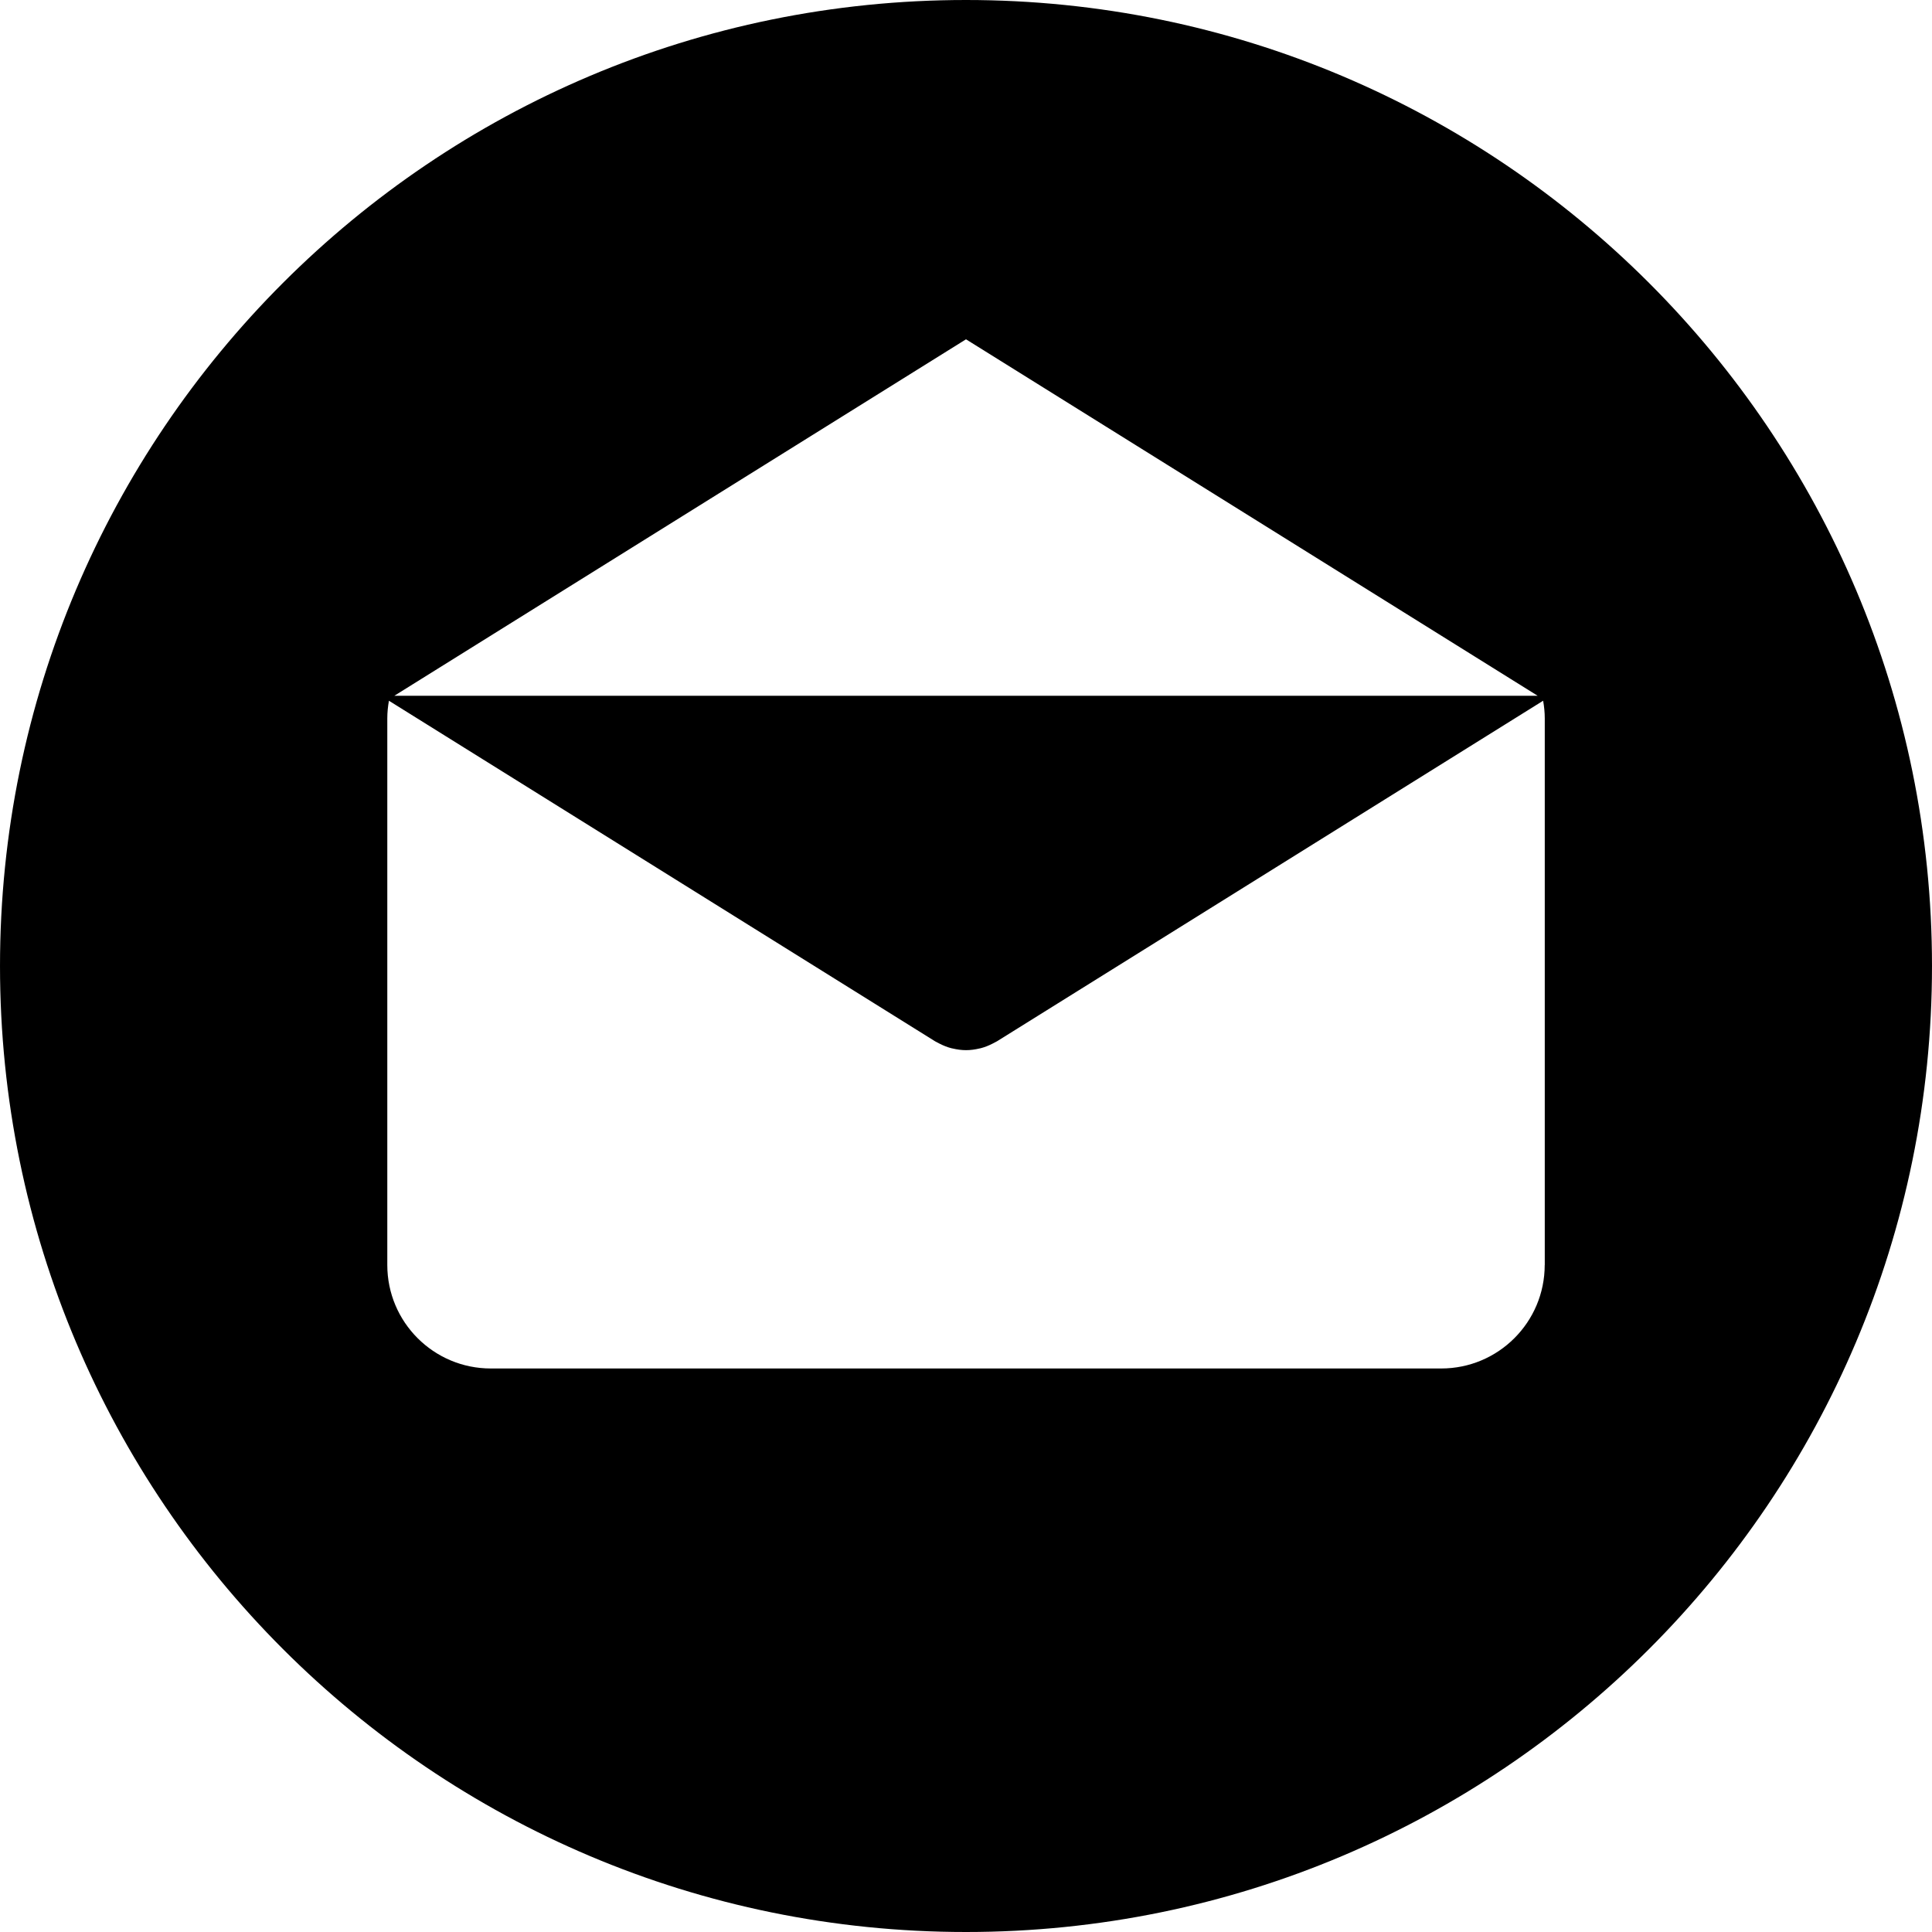
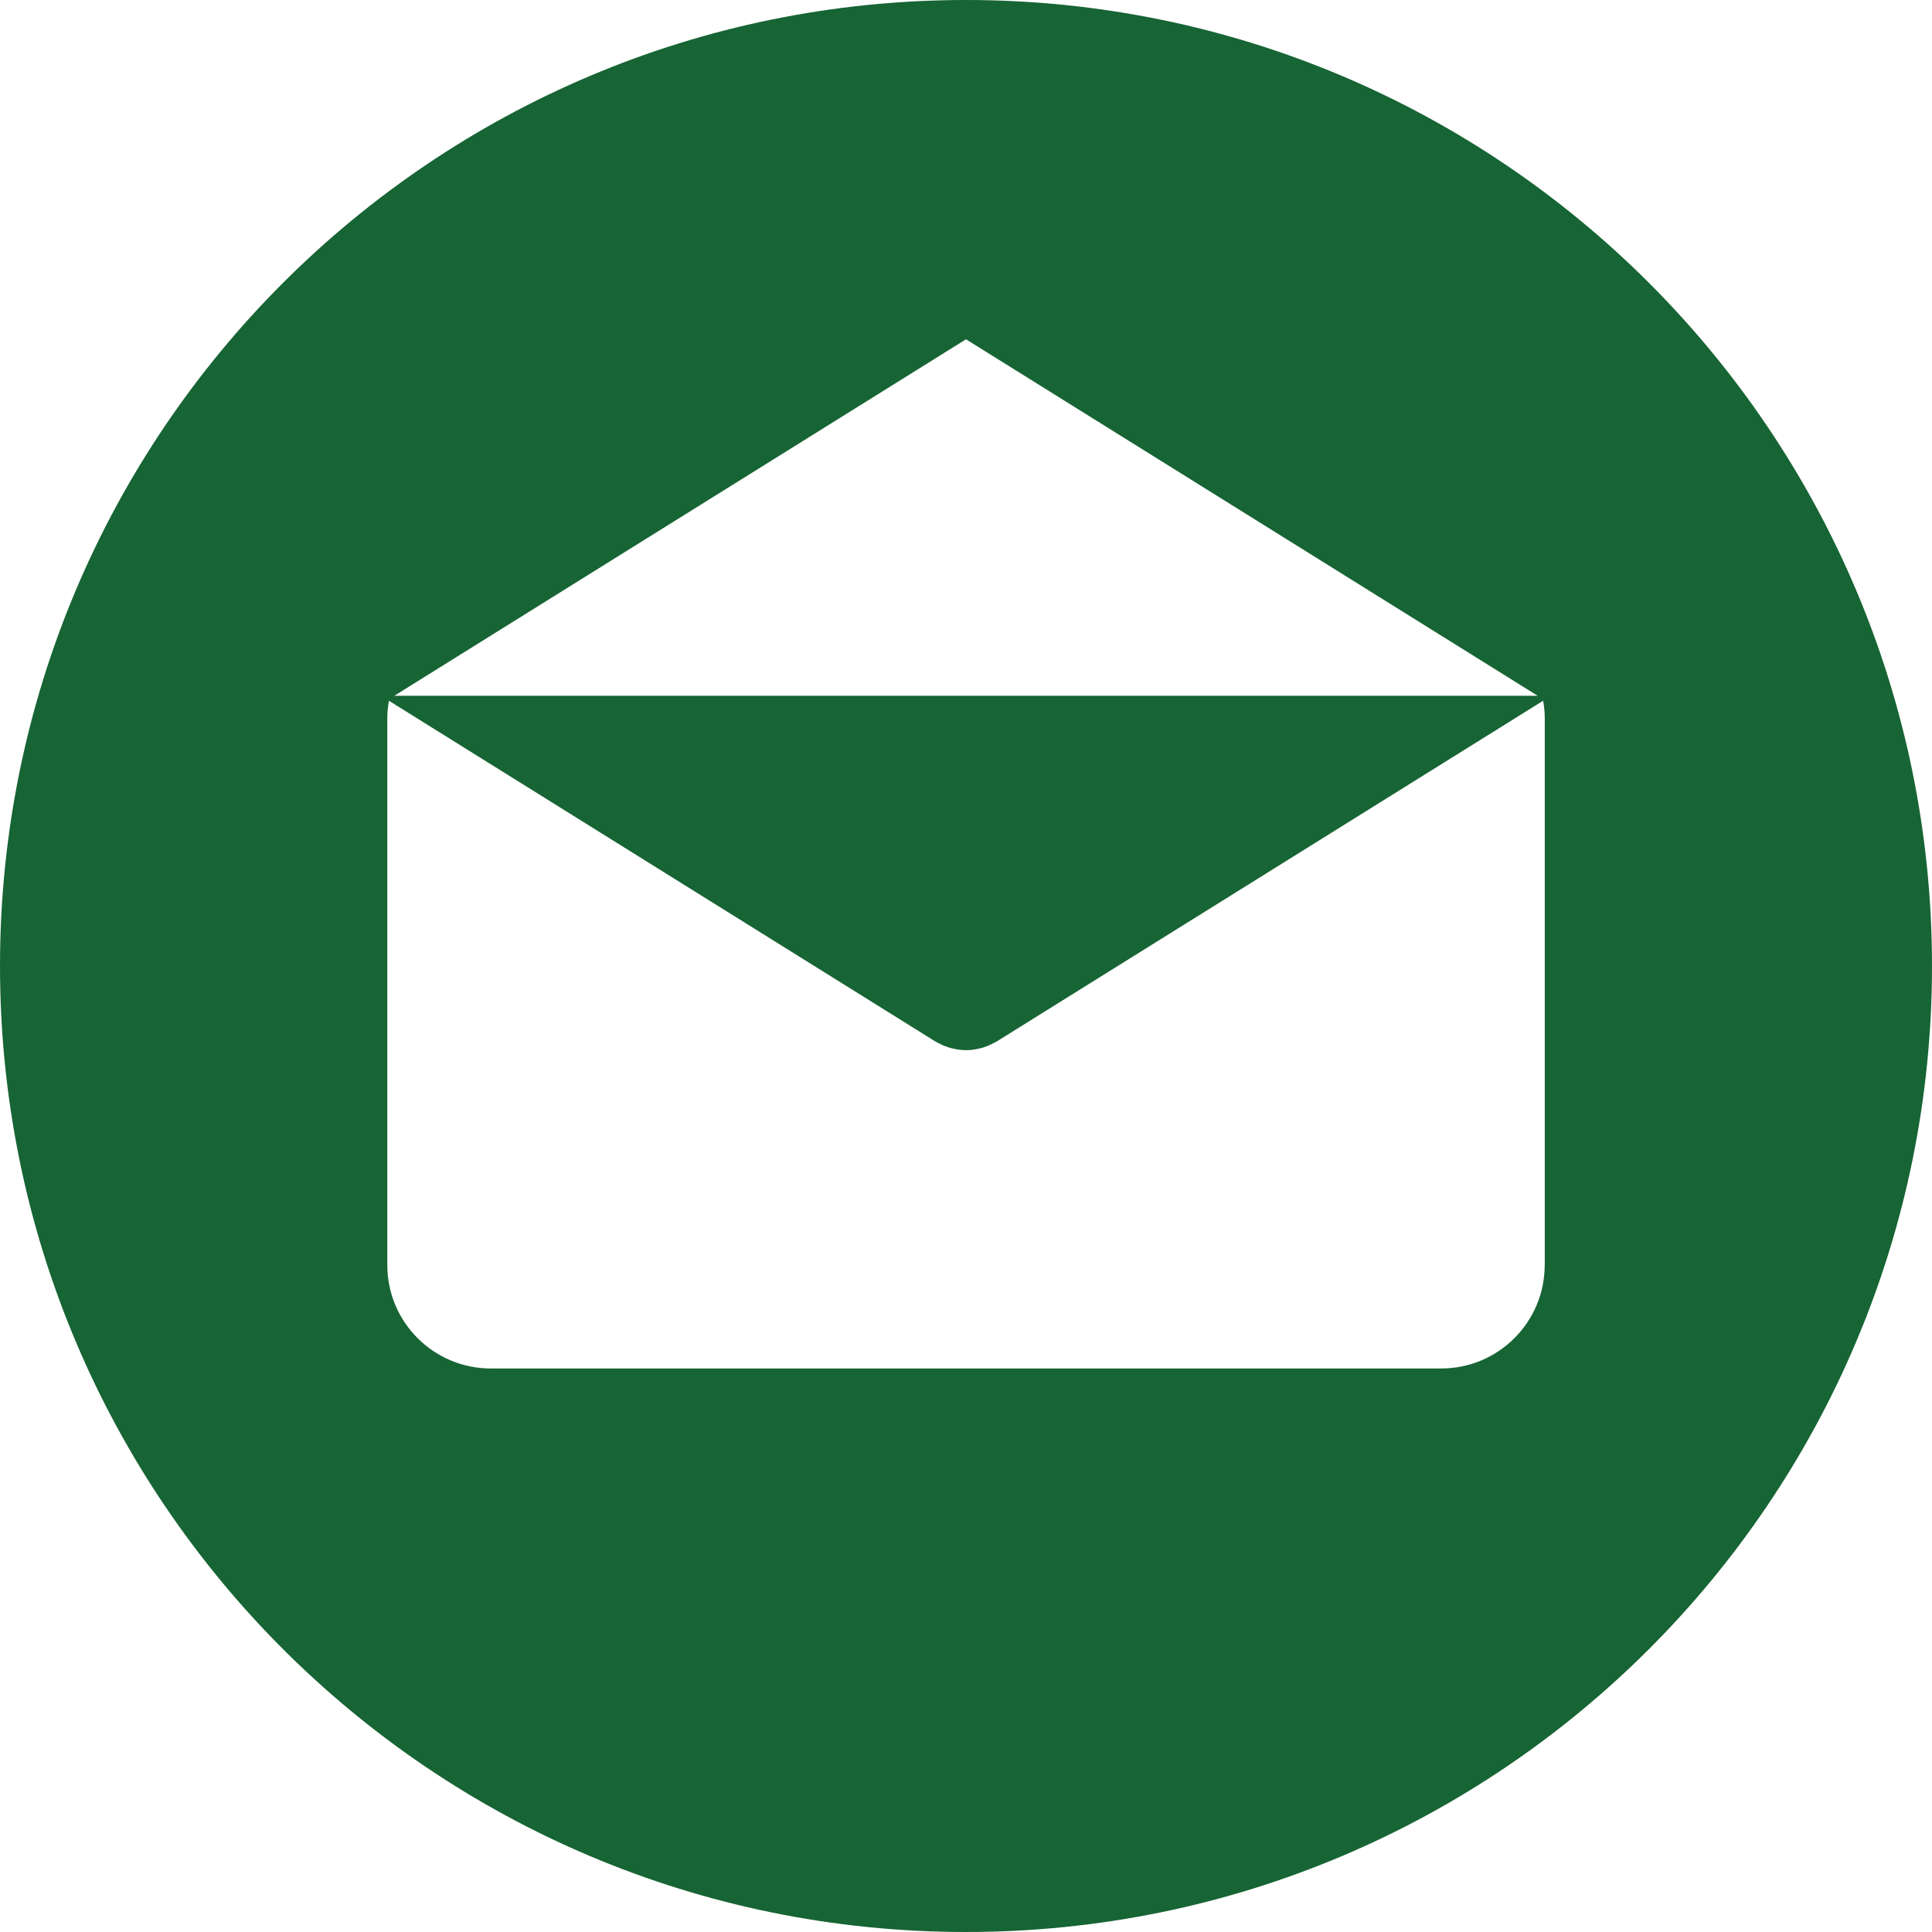
- <svg xmlns="http://www.w3.org/2000/svg" version="1.1" id="Layer_1" x="0px" y="0px" viewBox="0 0 299.997 299.997" style="enable-background:new 0 0 299.997 299.997;" xml:space="preserve">
+ <svg xmlns="http://www.w3.org/2000/svg" fill="#176434" version="1.1" id="Layer_1" x="0px" y="0px" viewBox="0 0 299.997 299.997" style="enable-background:new 0 0 299.997 299.997;" xml:space="preserve">
  <g>
    <g>
      <path d="M149.996,0C67.157,0,0.001,67.158,0.001,149.997c0,82.837,67.156,150,149.995,150s150-67.163,150-150    C299.996,67.158,232.835,0,149.996,0z M149.999,52.686l88.763,55.35H61.236L149.999,52.686z M239.868,196.423h-0.009    c0,8.878-7.195,16.072-16.072,16.072H76.211c-8.878,0-16.072-7.195-16.072-16.072v-84.865c0-0.939,0.096-1.852,0.252-2.749    l84.808,52.883c0.104,0.065,0.215,0.109,0.322,0.169c0.112,0.062,0.226,0.122,0.34,0.179c0.599,0.309,1.216,0.558,1.847,0.721    c0.065,0.018,0.13,0.026,0.195,0.041c0.692,0.163,1.393,0.265,2.093,0.265h0.005c0.005,0,0.01,0,0.01,0    c0.7,0,1.401-0.099,2.093-0.265c0.065-0.016,0.13-0.023,0.195-0.041c0.63-0.163,1.245-0.412,1.847-0.721    c0.114-0.057,0.228-0.117,0.34-0.179c0.106-0.06,0.218-0.104,0.322-0.169l84.808-52.883c0.156,0.897,0.252,1.808,0.252,2.749    V196.423z" />
    </g>
  </g>
</svg>
